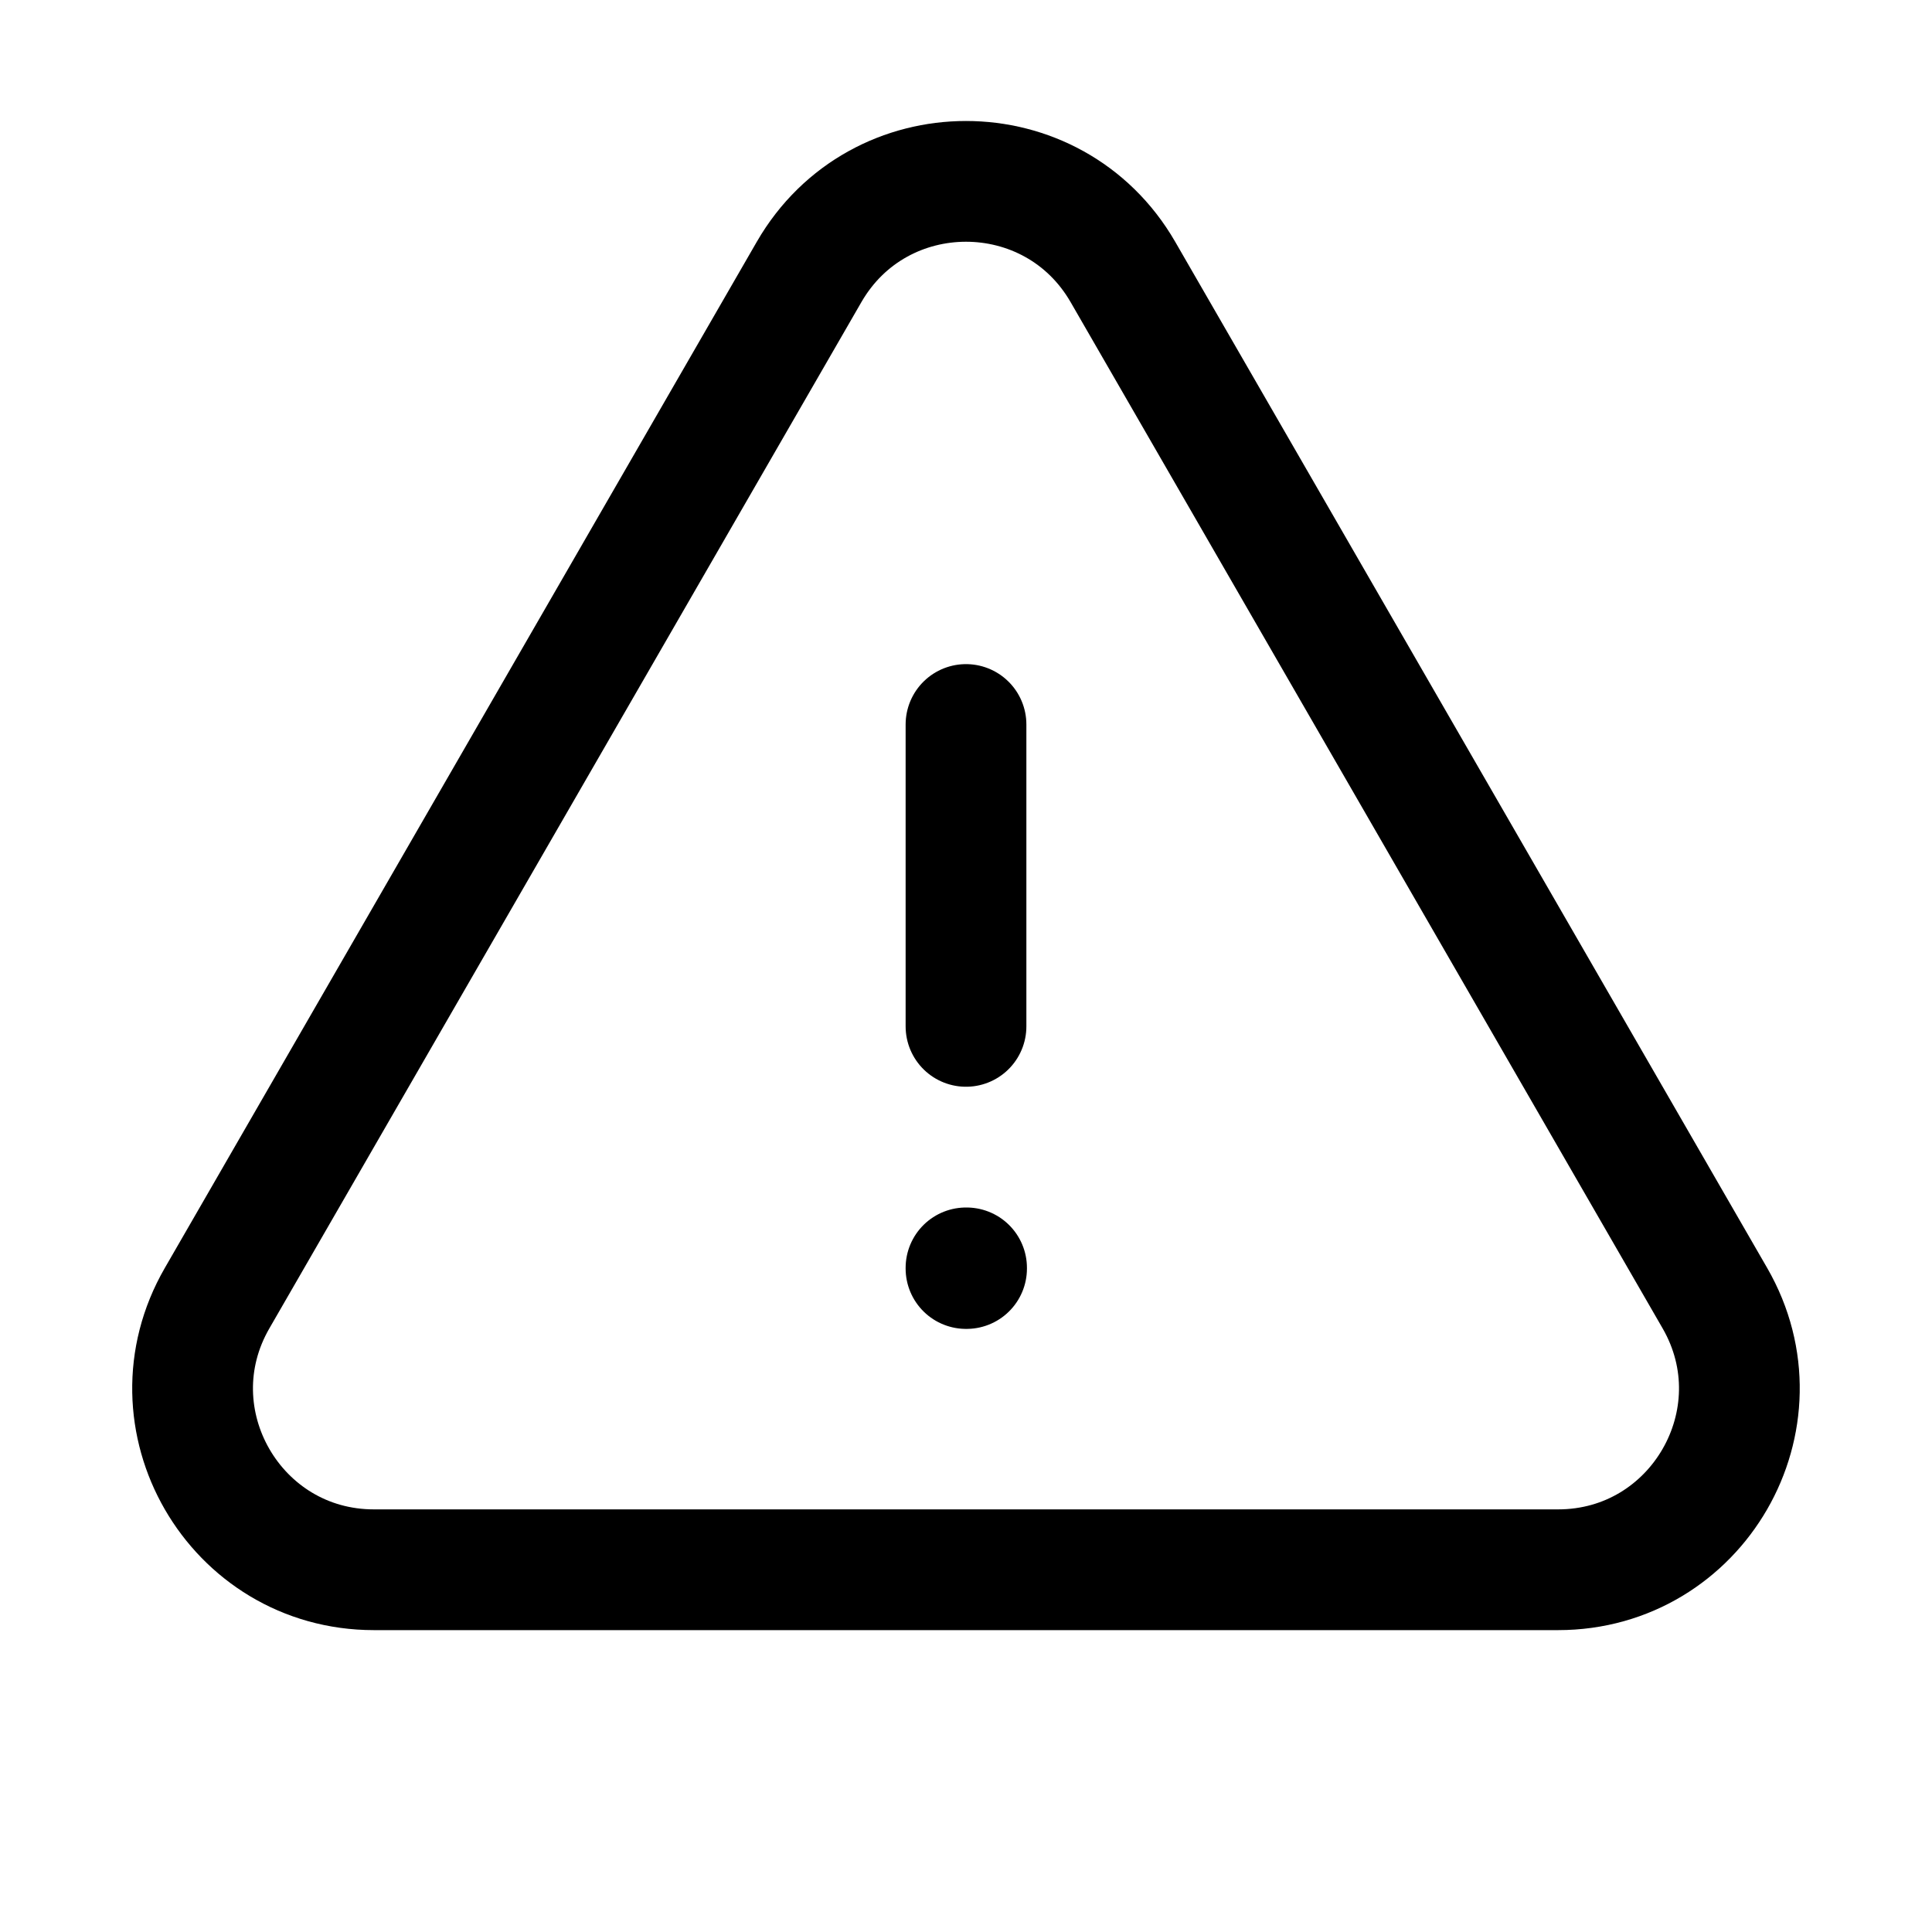
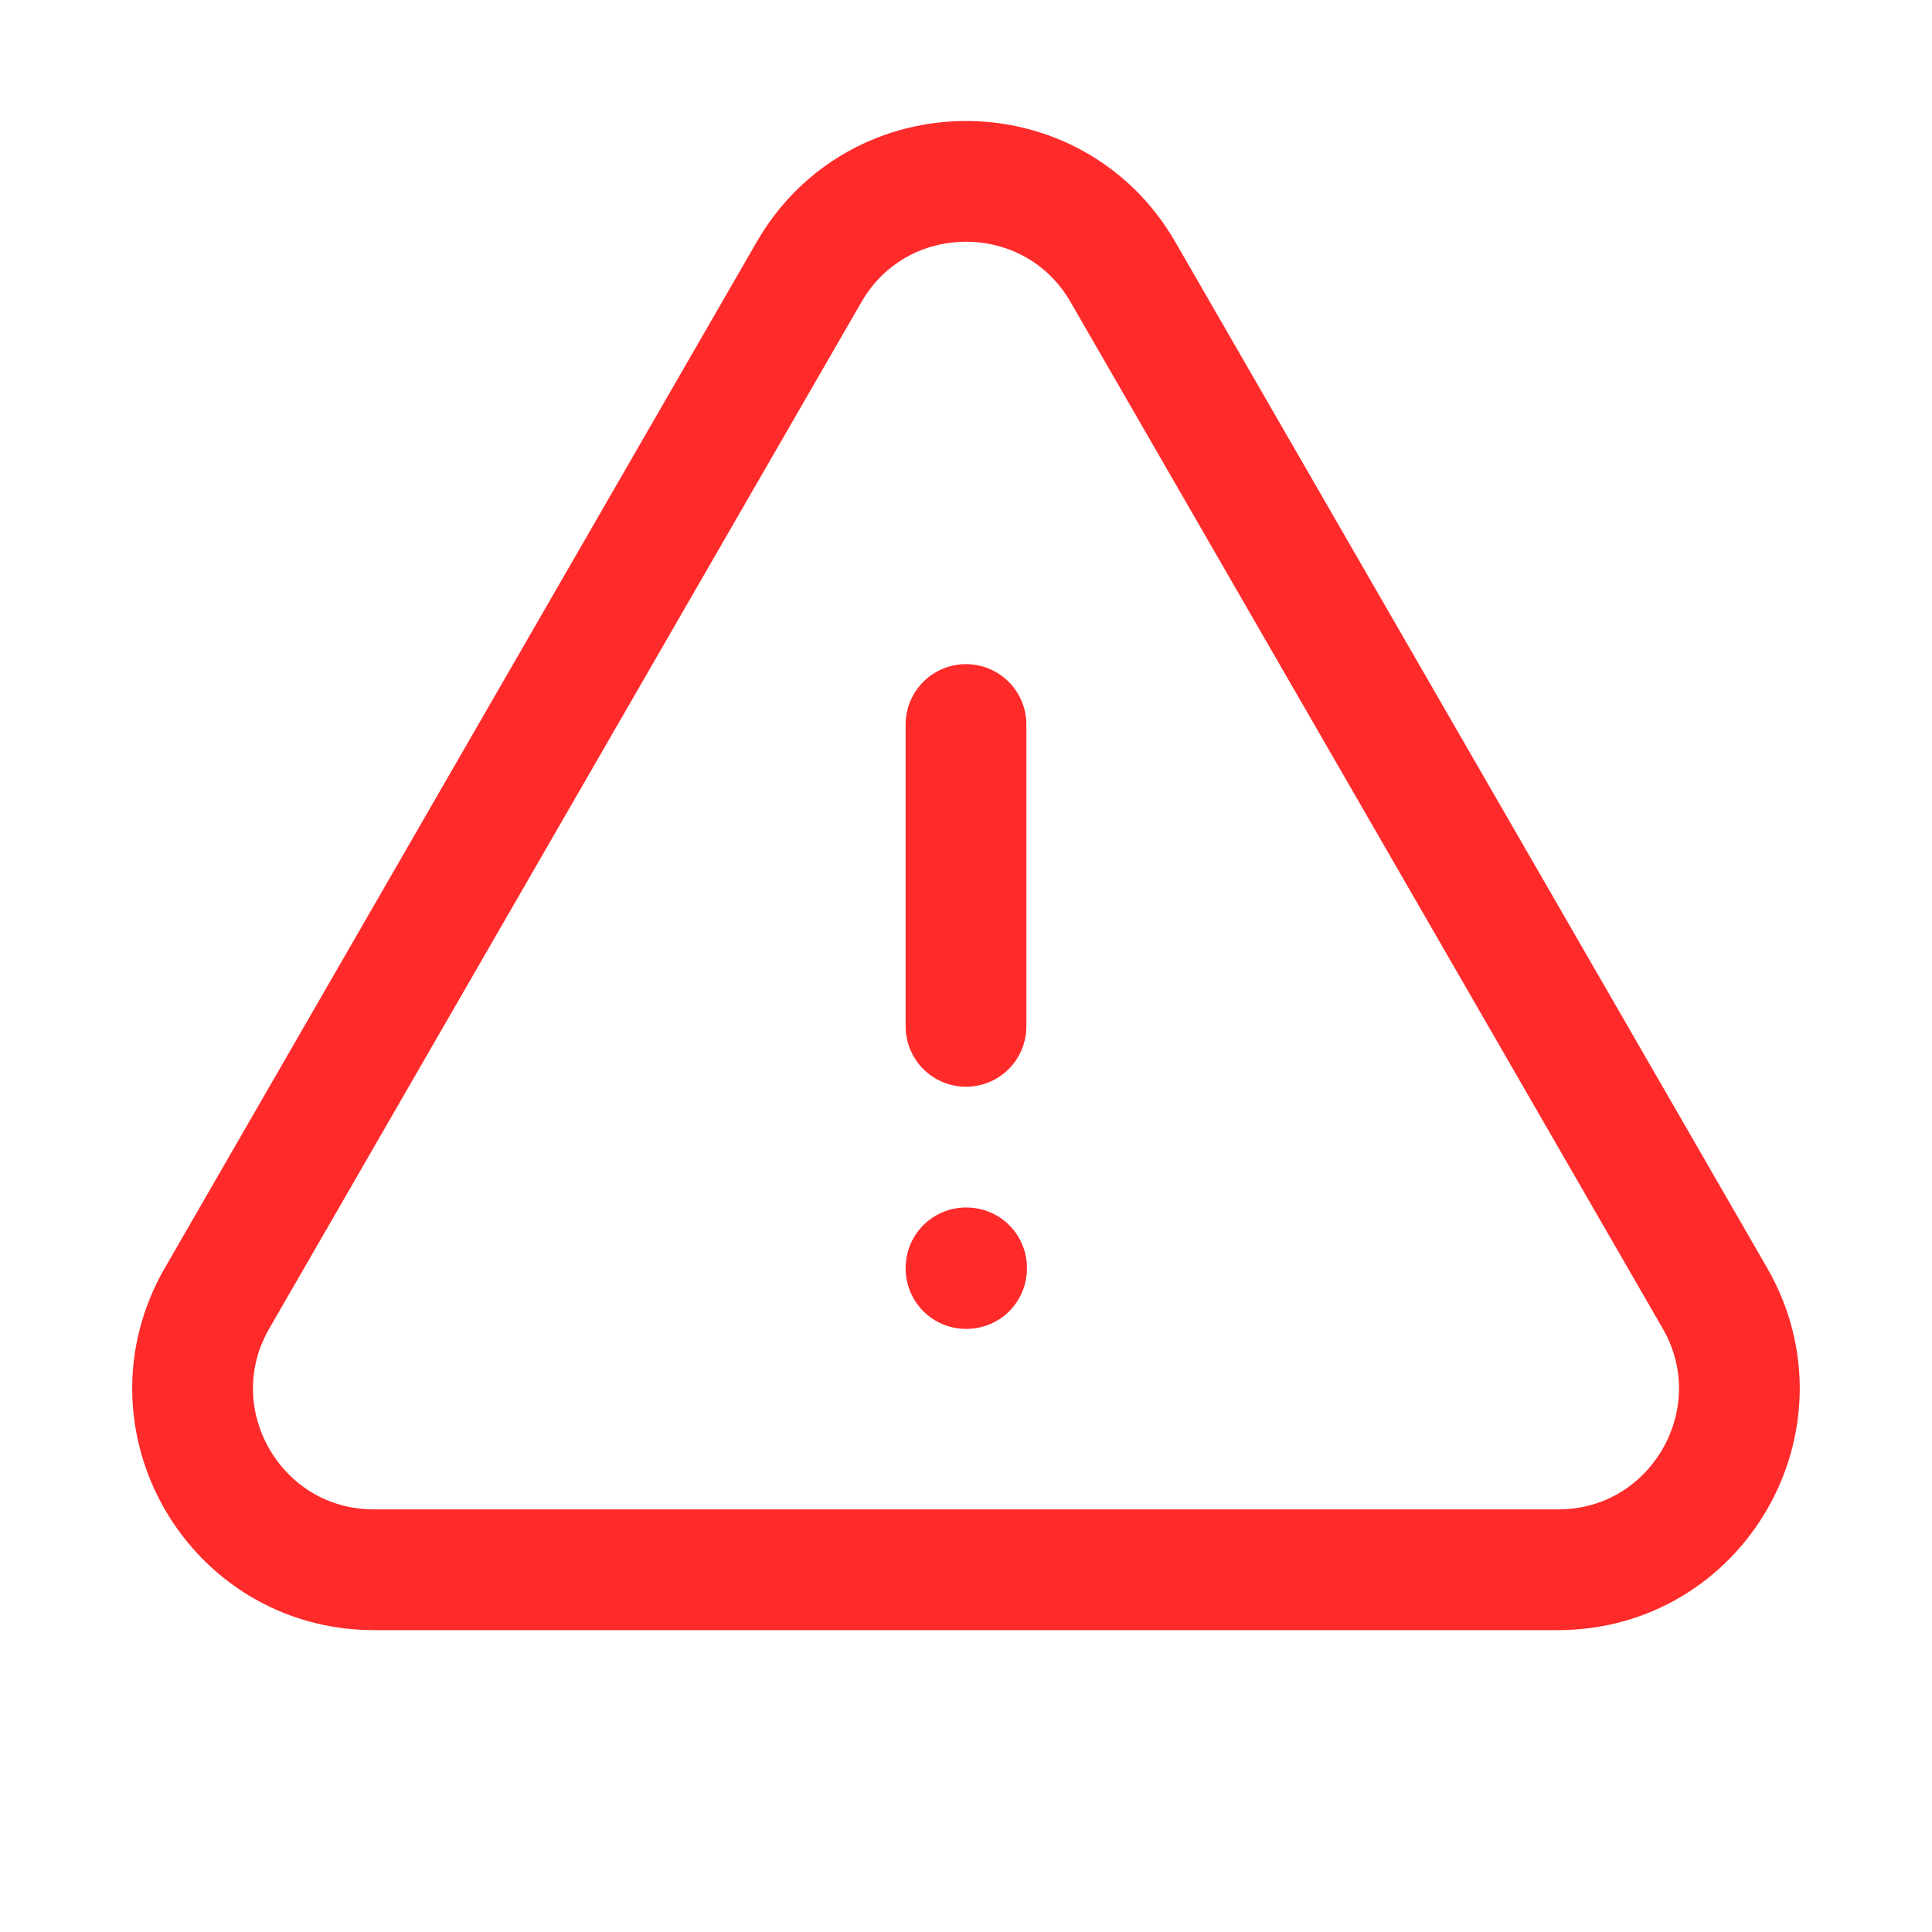
- <svg xmlns="http://www.w3.org/2000/svg" fill="none" viewBox="0 0 24 24" stroke-width="1.5" stroke="currentColor" class="size-6">
+ <svg xmlns="http://www.w3.org/2000/svg" fill="none" viewBox="0 0 24 24" stroke-width="1.5" stroke="#ff2b2b" class="size-6">
  <path stroke-linecap="round" stroke-linejoin="round" d="M12 9v3.75m-9.303 3.376c-.866 1.5.217 3.374 1.948 3.374h14.71c1.73 0 2.813-1.874 1.948-3.374L13.949 3.378c-.866-1.5-3.032-1.5-3.898 0L2.697 16.126ZM12 15.75h.007v.008H12v-.008Z" />
</svg>
